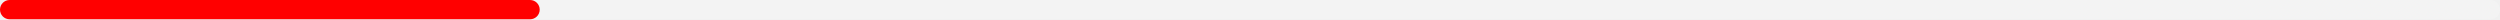
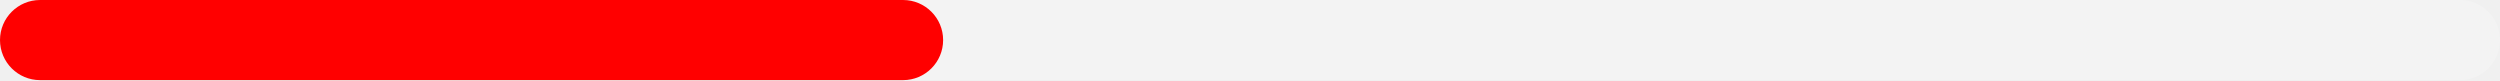
- <svg xmlns="http://www.w3.org/2000/svg" width="1297" height="10" viewBox="0 0 1297 10" fill="none">
-   <rect width="1297" height="10" rx="5" fill="white" fill-opacity="0.2" />
-   <rect width="280" height="10" rx="5" fill="#FF0000" />
+ <svg xmlns="http://www.w3.org/2000/svg" width="156" height="5" viewBox="0 0 156 5" fill="none">
+   <rect width="156" height="5" rx="2.5" fill="white" fill-opacity="0.2" />
+   <rect width="58.851" height="5" rx="2.5" fill="#FF0000" />
</svg>
